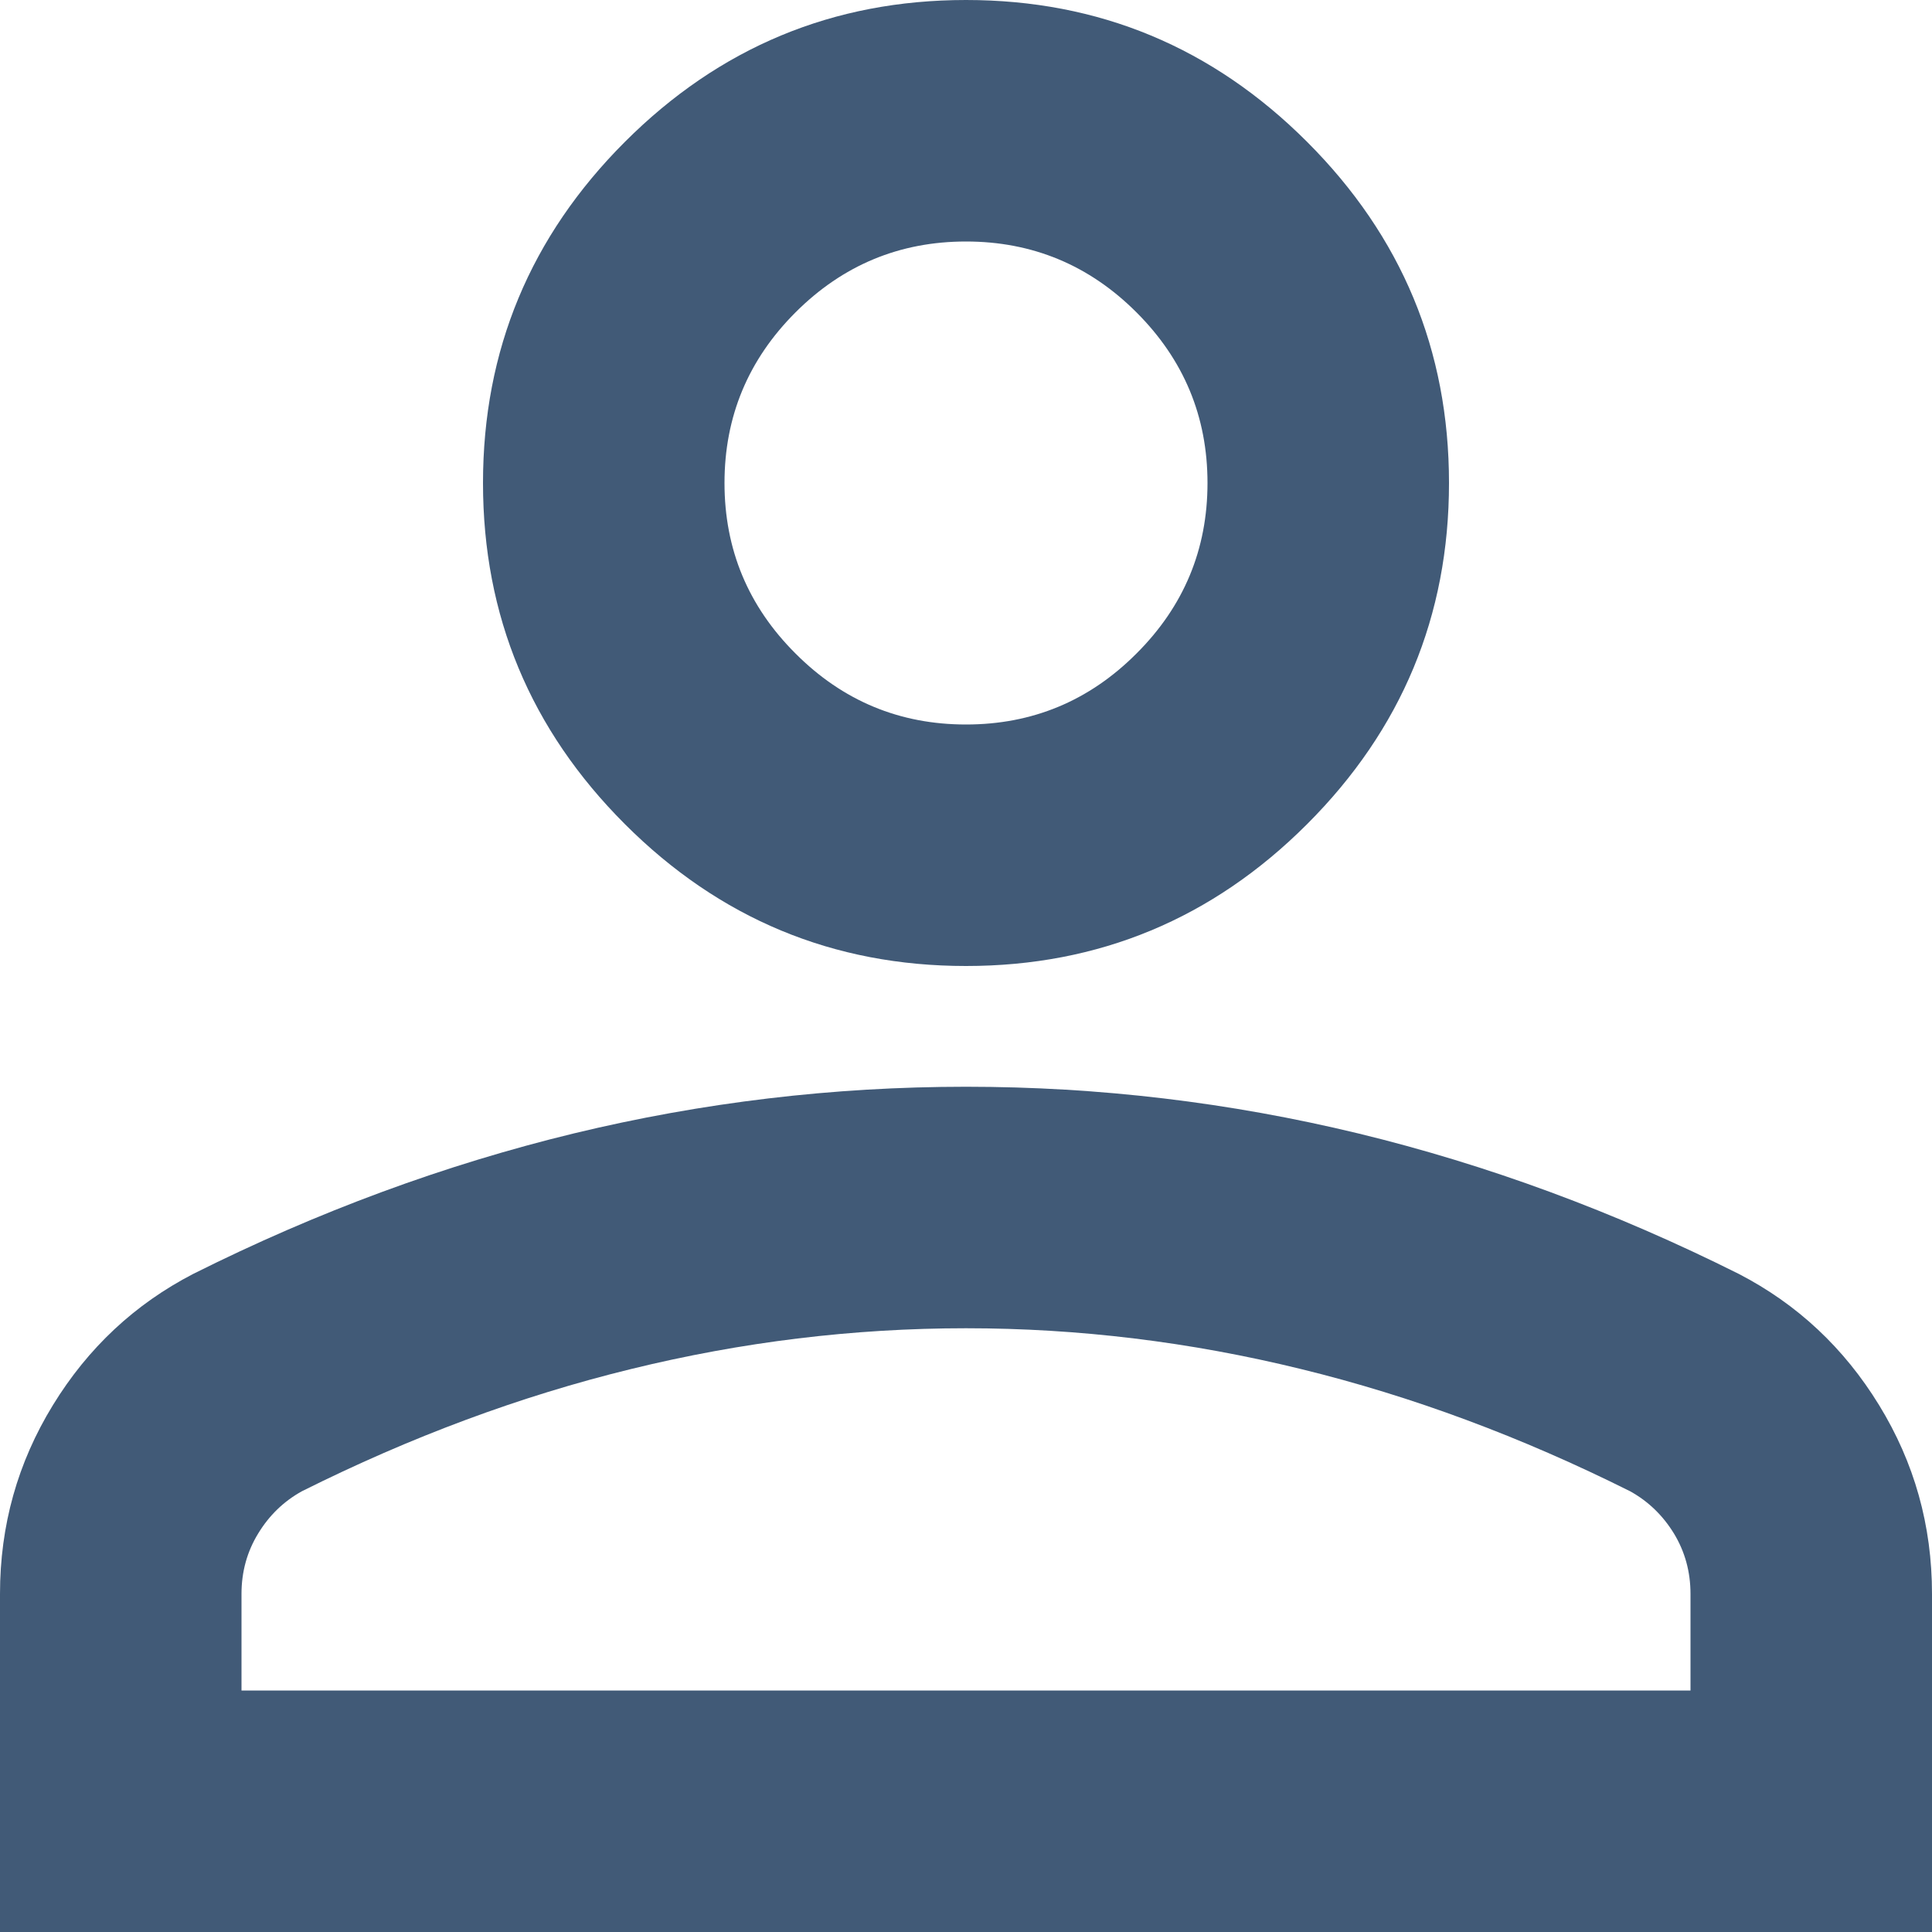
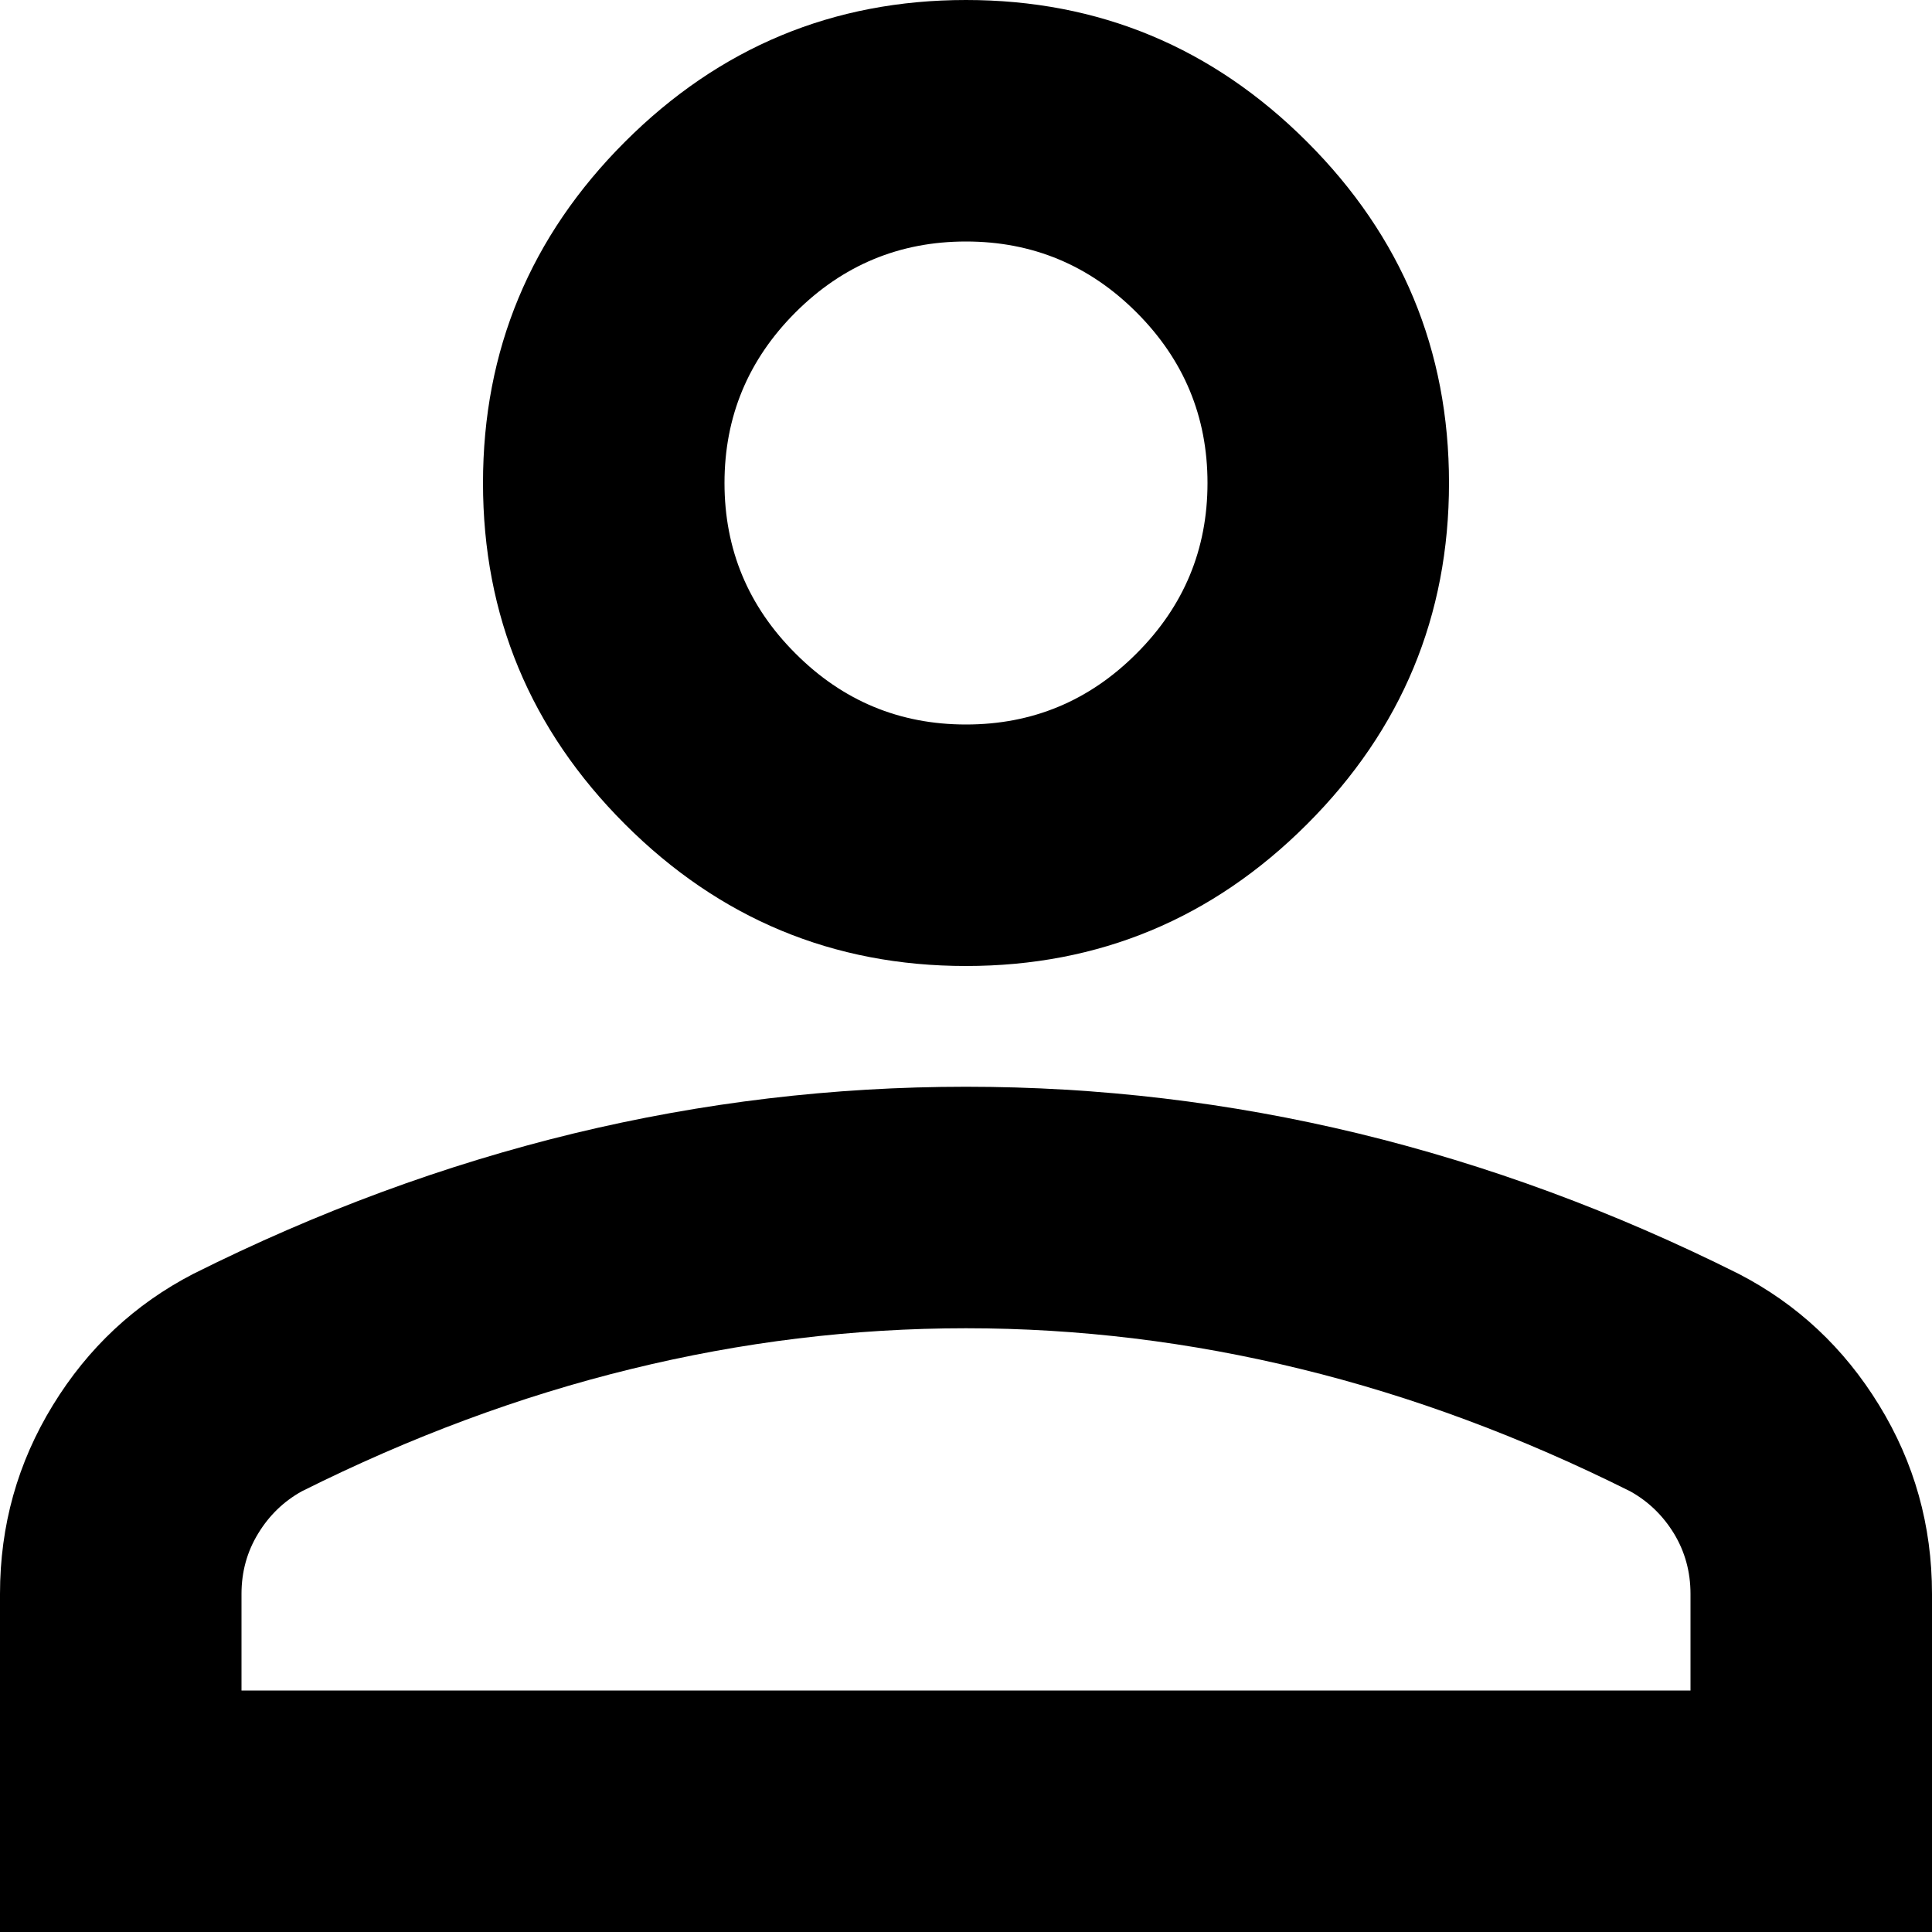
<svg xmlns="http://www.w3.org/2000/svg" width="16" height="16" viewBox="0 0 16 16" fill="none">
-   <path d="M8 8C6.9 8 5.958 7.608 5.175 6.825C4.392 6.042 4 5.1 4 4C4 2.9 4.392 1.958 5.175 1.175C5.958 0.392 6.9 0 8 0C9.1 0 10.042 0.392 10.825 1.175C11.608 1.958 12 2.9 12 4C12 5.1 11.608 6.042 10.825 6.825C10.042 7.608 9.1 8 8 8ZM0 16V13.2C0 12.633 0.146 12.113 0.438 11.637C0.729 11.162 1.117 10.8 1.6 10.55C2.633 10.033 3.683 9.646 4.75 9.387C5.817 9.129 6.9 9 8 9C9.1 9 10.183 9.129 11.25 9.387C12.317 9.646 13.367 10.033 14.4 10.55C14.883 10.8 15.271 11.162 15.562 11.637C15.854 12.113 16 12.633 16 13.2V16H0ZM2 14H14V13.2C14 13.017 13.954 12.85 13.863 12.7C13.771 12.55 13.65 12.433 13.5 12.35C12.6 11.9 11.692 11.562 10.775 11.338C9.858 11.113 8.933 11 8 11C7.067 11 6.142 11.113 5.225 11.338C4.308 11.562 3.4 11.9 2.5 12.35C2.35 12.433 2.229 12.55 2.138 12.7C2.046 12.85 2 13.017 2 13.2V14ZM8 6C8.55 6 9.021 5.804 9.412 5.412C9.804 5.021 10 4.55 10 4C10 3.45 9.804 2.979 9.412 2.587C9.021 2.196 8.55 2 8 2C7.45 2 6.979 2.196 6.588 2.587C6.196 2.979 6 3.45 6 4C6 4.55 6.196 5.021 6.588 5.412C6.979 5.804 7.45 6 8 6Z" fill="#415A77" />
+   <path d="M8 8C6.9 8 5.958 7.608 5.175 6.825C4.392 6.042 4 5.1 4 4C4 2.9 4.392 1.958 5.175 1.175C5.958 0.392 6.9 0 8 0C9.1 0 10.042 0.392 10.825 1.175C11.608 1.958 12 2.9 12 4C12 5.1 11.608 6.042 10.825 6.825C10.042 7.608 9.1 8 8 8ZM0 16V13.2C0 12.633 0.146 12.113 0.438 11.637C0.729 11.162 1.117 10.8 1.6 10.55C2.633 10.033 3.683 9.646 4.75 9.387C5.817 9.129 6.9 9 8 9C9.1 9 10.183 9.129 11.25 9.387C12.317 9.646 13.367 10.033 14.4 10.55C14.883 10.8 15.271 11.162 15.562 11.637C15.854 12.113 16 12.633 16 13.2V16H0ZM2 14H14V13.2C14 13.017 13.954 12.85 13.863 12.7C13.771 12.55 13.65 12.433 13.5 12.35C12.6 11.9 11.692 11.562 10.775 11.338C9.858 11.113 8.933 11 8 11C7.067 11 6.142 11.113 5.225 11.338C4.308 11.562 3.4 11.9 2.5 12.35C2.35 12.433 2.229 12.55 2.138 12.7C2.046 12.85 2 13.017 2 13.2V14ZM8 6C8.55 6 9.021 5.804 9.412 5.412C9.804 5.021 10 4.55 10 4C10 3.45 9.804 2.979 9.412 2.587C9.021 2.196 8.55 2 8 2C7.45 2 6.979 2.196 6.588 2.587C6.196 2.979 6 3.45 6 4C6 4.55 6.196 5.021 6.588 5.412C6.979 5.804 7.45 6 8 6Z" fill="currentColor" />
</svg>
